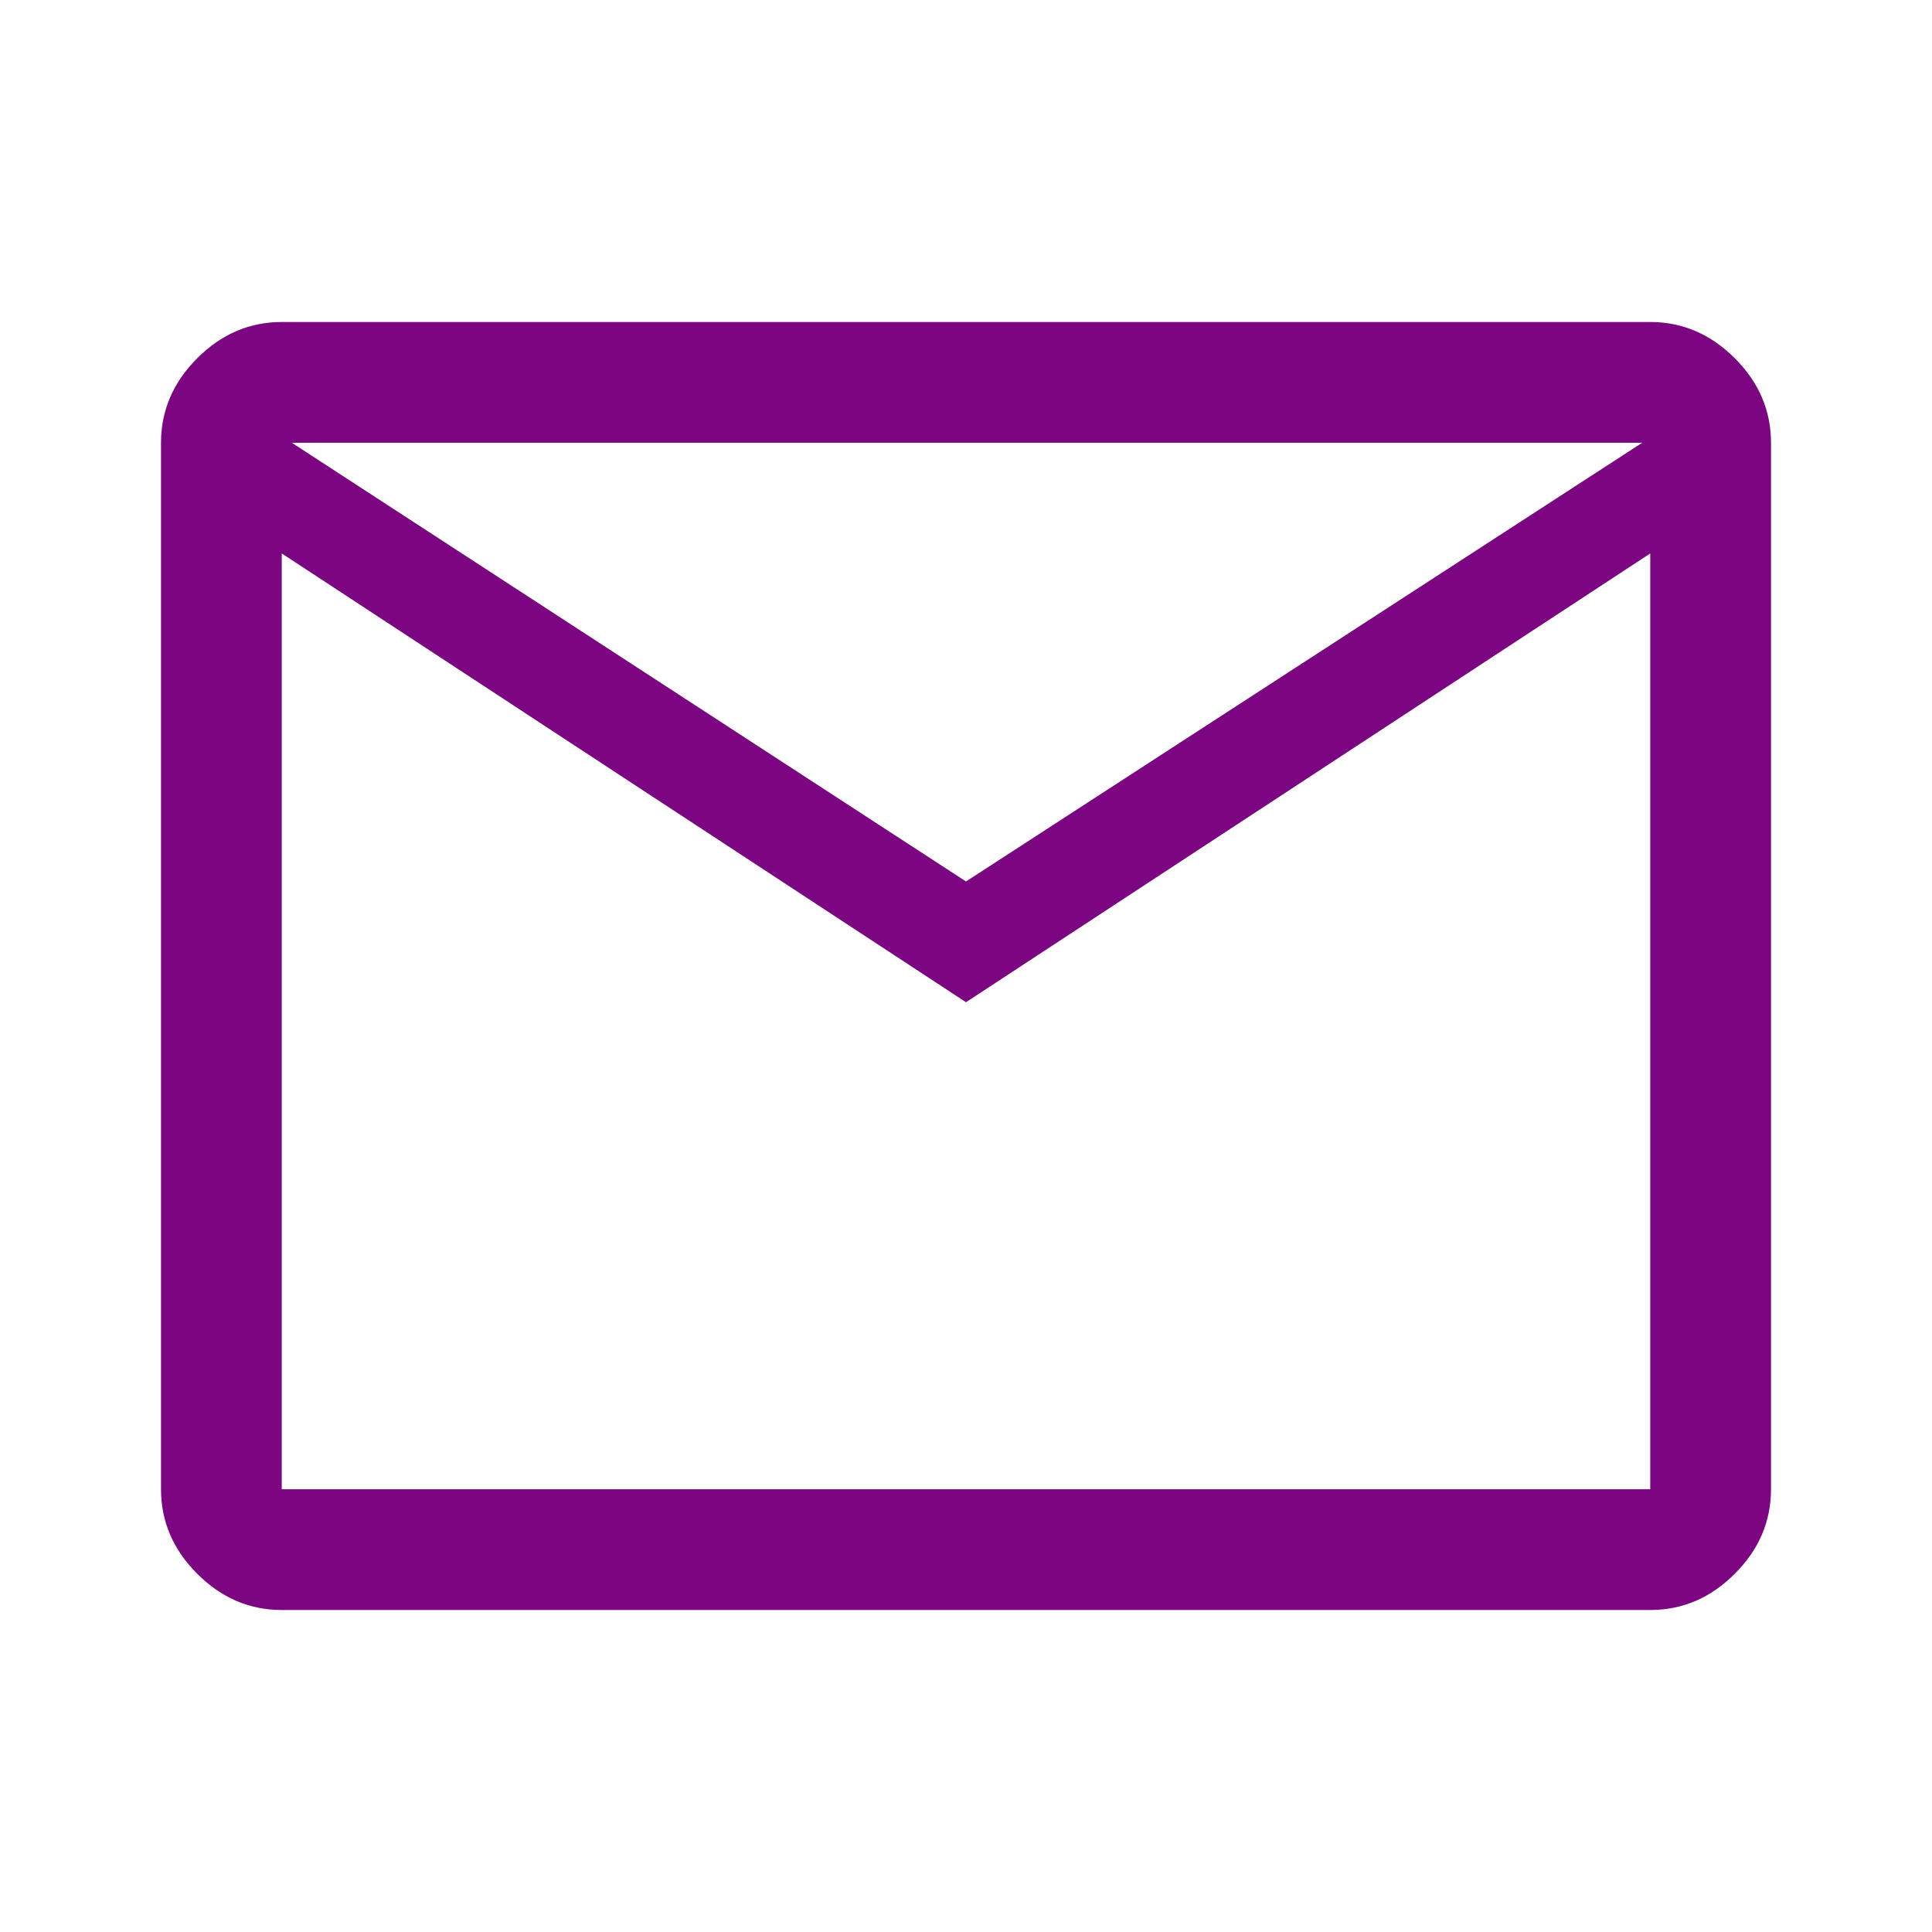
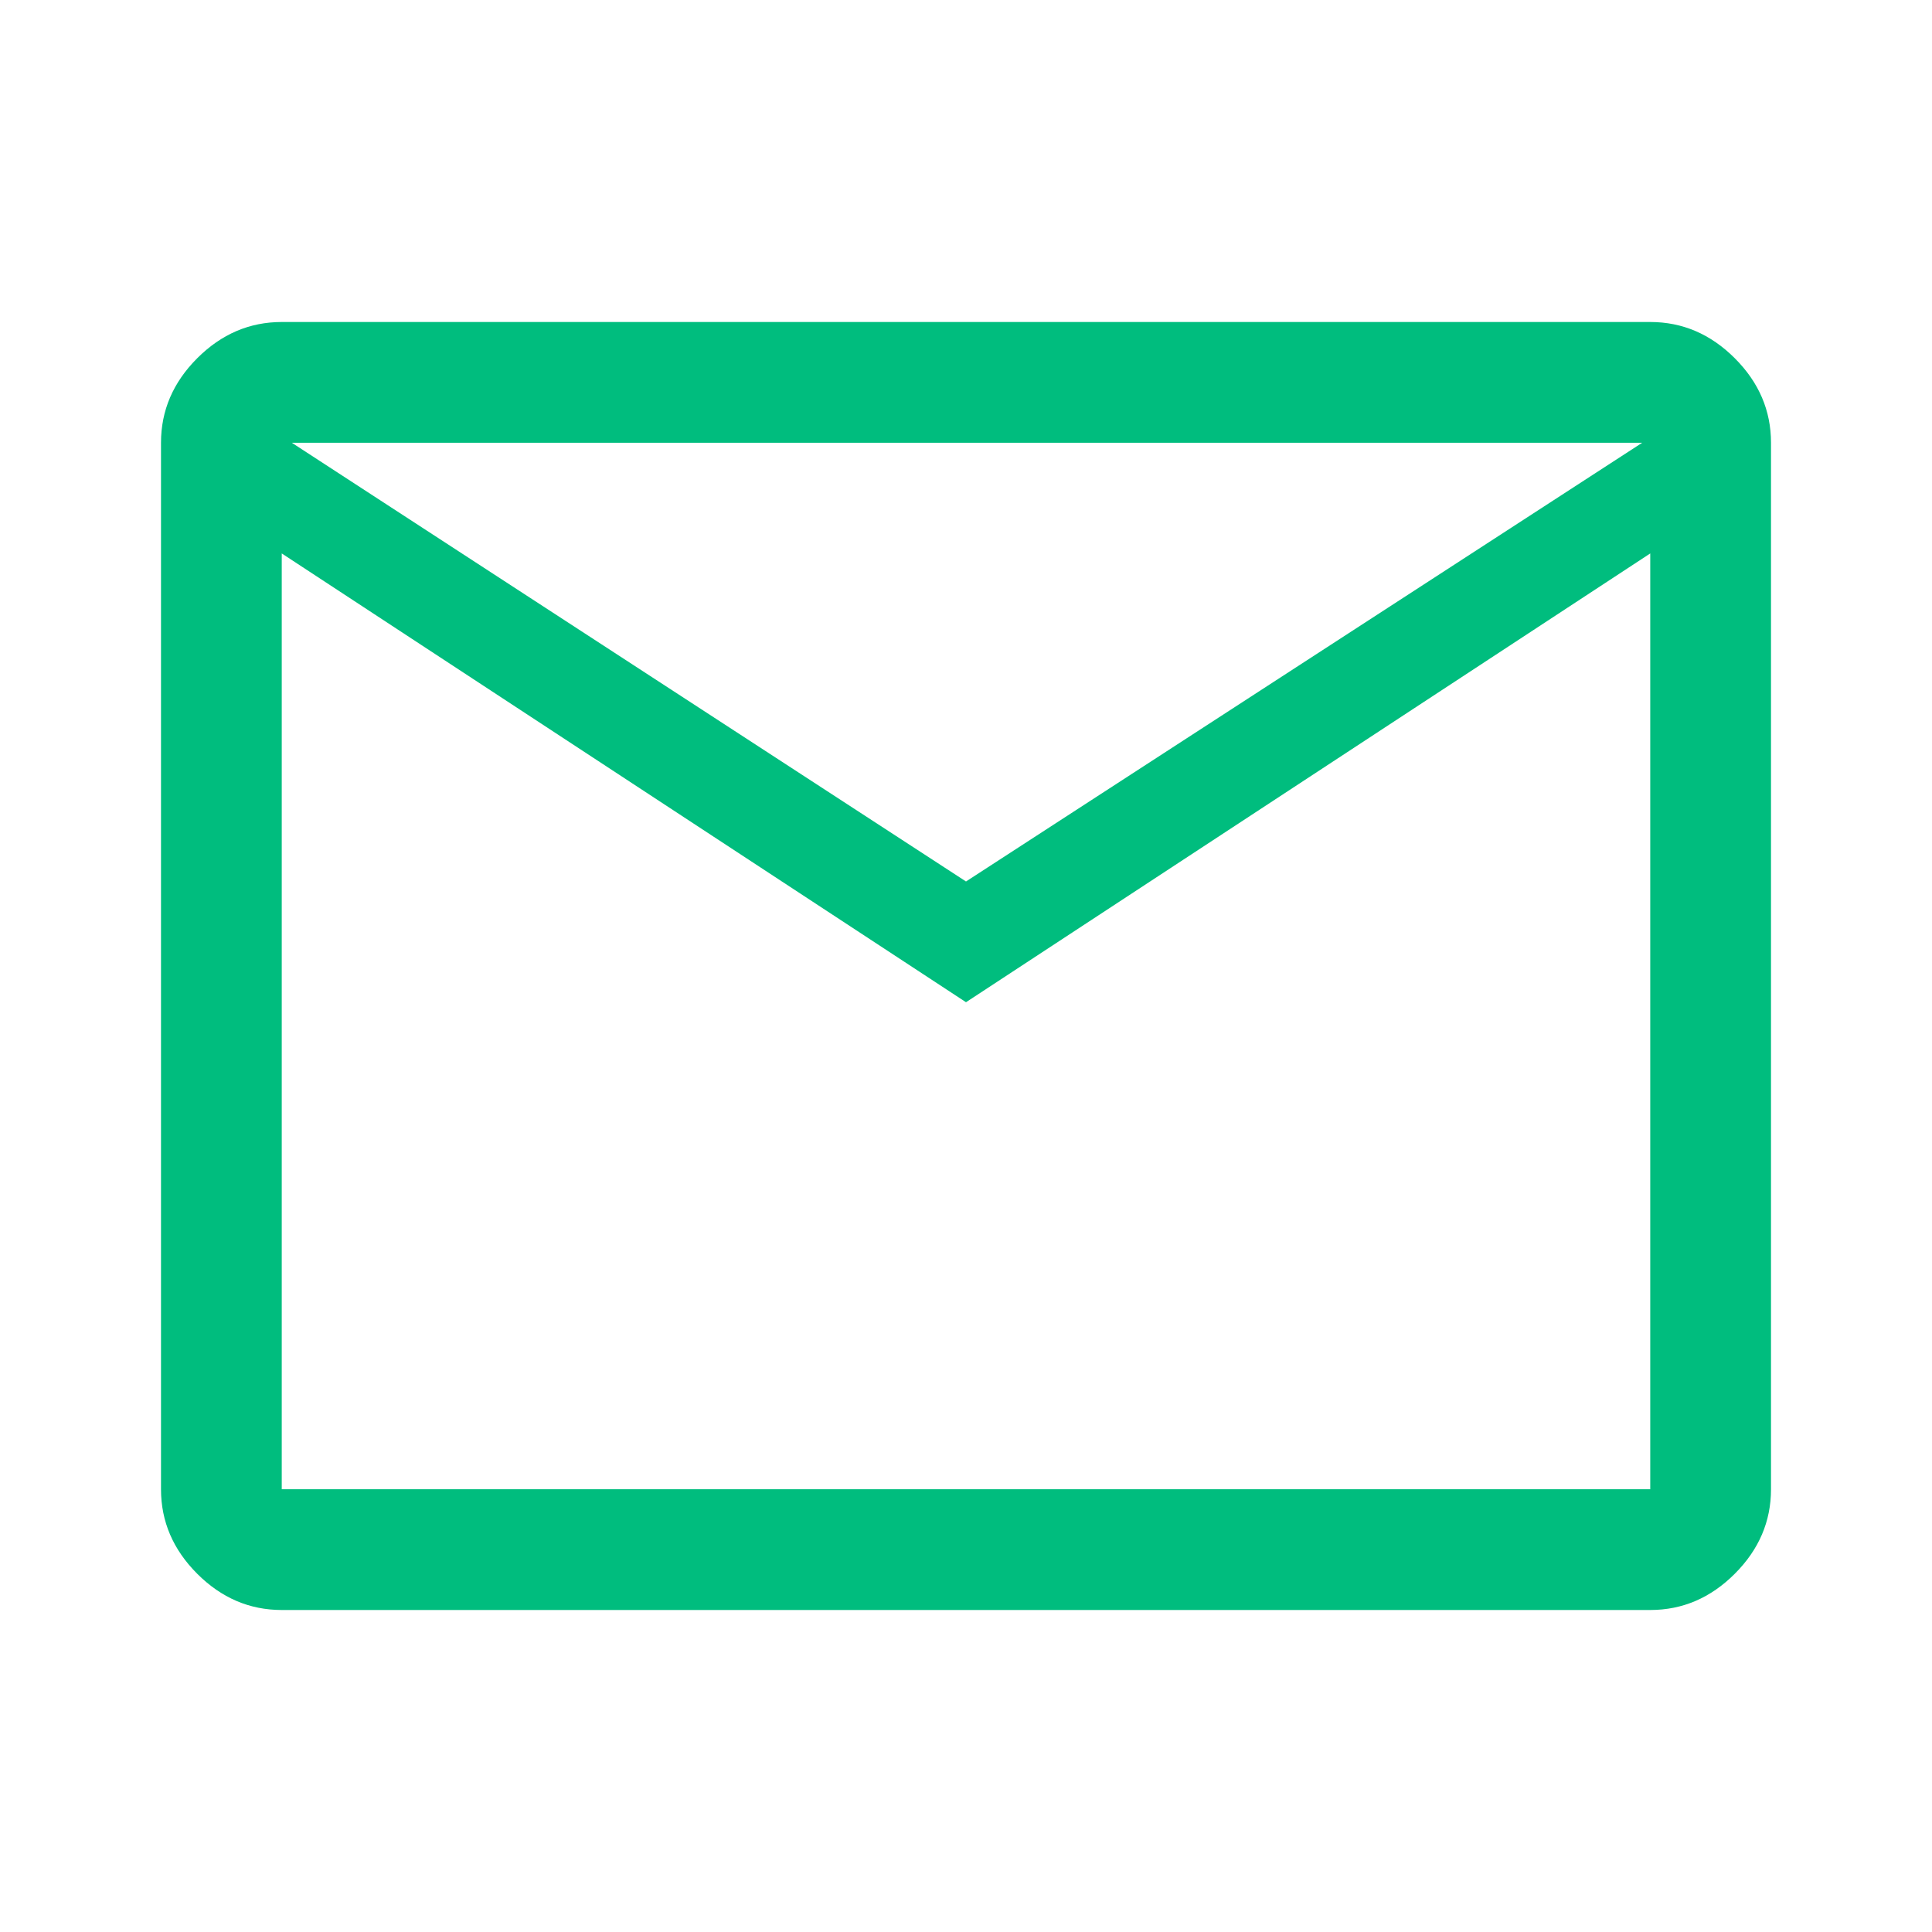
<svg xmlns="http://www.w3.org/2000/svg" height="48" width="48">
-   <path fill="#7c0682" d="M7 40q-1.2 0-2.1-.9Q4 38.2 4 37V11q0-1.2.9-2.1Q5.8 8 7 8h34q1.2 0 2.1.9.9.9.9 2.1v26q0 1.2-.9 2.1-.9.9-2.1.9Zm17-15.1L7 13.75V37h34V13.75Zm0-3L40.8 11H7.25ZM7 13.75V11v26Z" />
+   <path fill="#00bd7e" d="M7 40q-1.2 0-2.1-.9Q4 38.2 4 37V11q0-1.2.9-2.1Q5.8 8 7 8h34q1.2 0 2.1.9.9.9.9 2.1v26q0 1.2-.9 2.1-.9.9-2.1.9Zm17-15.1L7 13.75V37h34V13.75Zm0-3L40.8 11H7.25ZM7 13.75V11v26Z" />
</svg>
